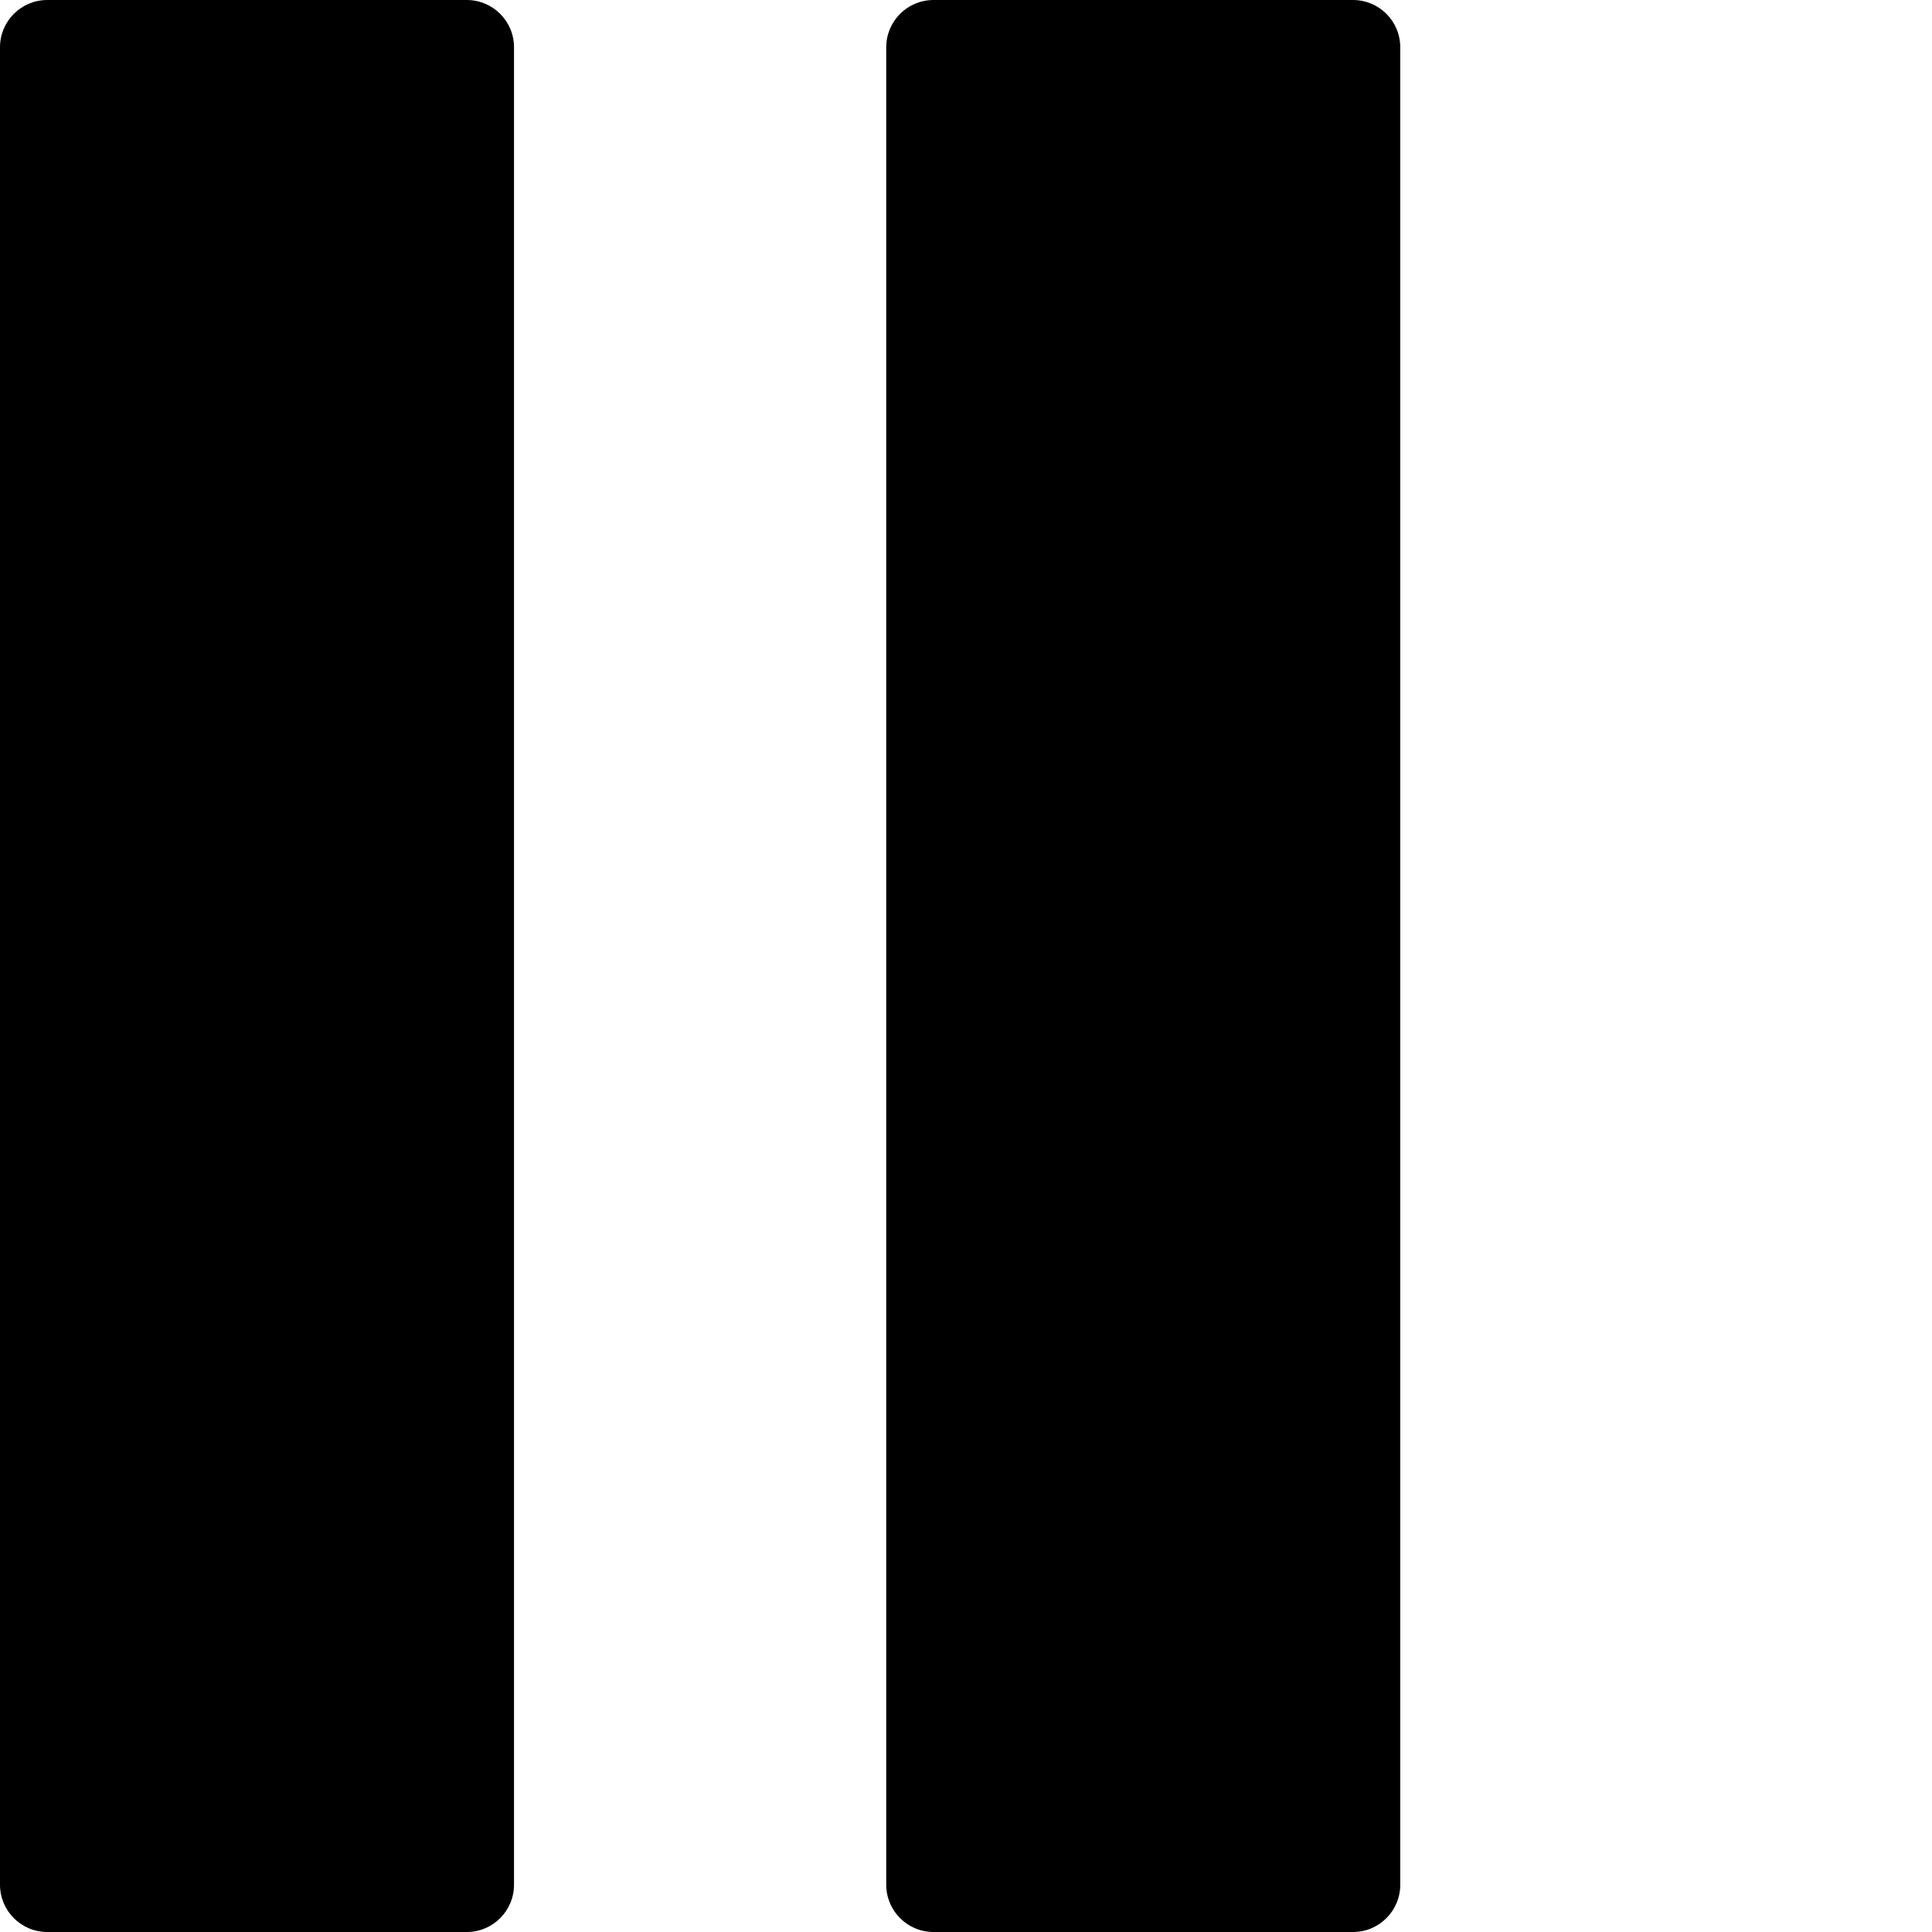
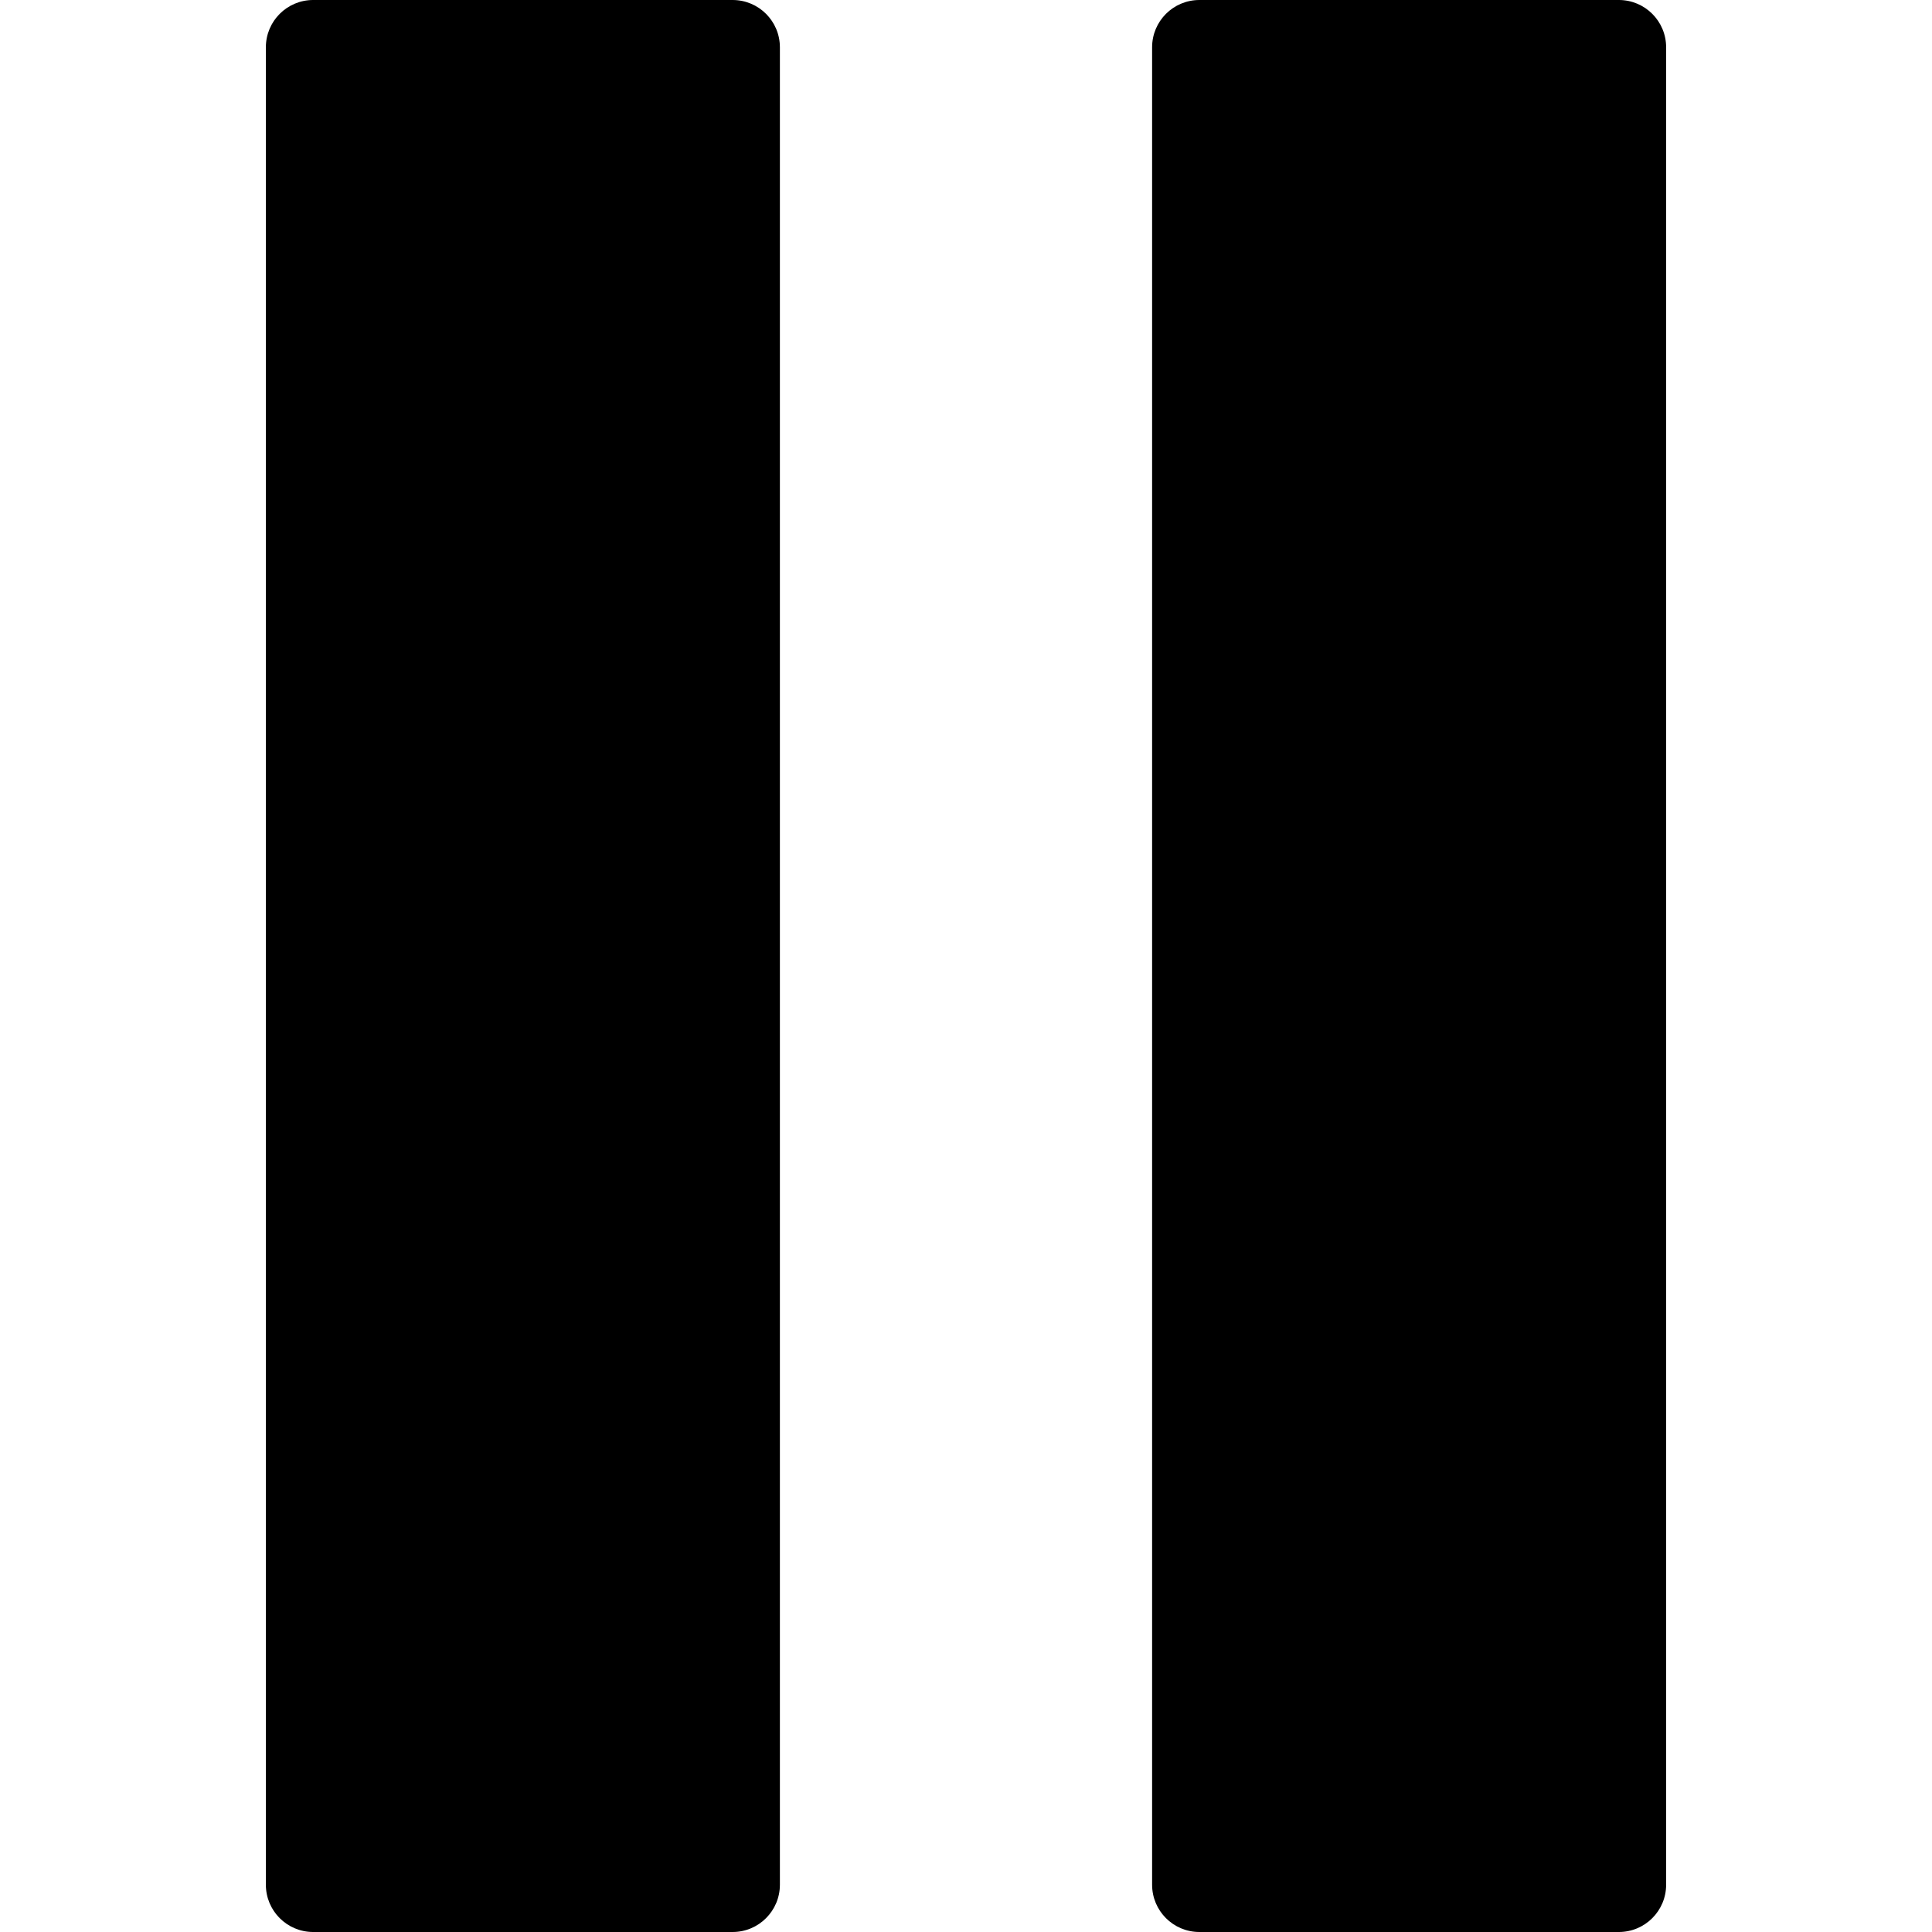
- <svg xmlns="http://www.w3.org/2000/svg" width="512" height="512" enableBackground="new 0 0 512 512" viewBox="0 0 327 327">
-   <path d="M158 0h71a8 8 0 018 8v311a8 8 0 01-8 8h-71a8 8 0 01-8-8V8a8 8 0 018-8zm0 0M8 0h71a8 8 0 018 8v311a8 8 0 01-8 8H8a8 8 0 01-8-8V8a8 8 0 018-8zm0 0" data-original="#000000" />
+ <svg xmlns="http://www.w3.org/2000/svg" width="327" height="327" enableBackground="new 0 0 512 512">
+   <g>
+     <path id="svg_2" data-original="#000000" d="m203,0l71,0a8,8 0 0 1 8,8l0,311a8,8 0 0 1 -8,8l-71,0a8,8 0 0 1 -8,-8l0,-311a8,8 0 0 1 8,-8zm0,0m-150,0l71,0a8,8 0 0 1 8,8l0,311a8,8 0 0 1 -8,8l-71,0a8,8 0 0 1 -8,-8l0,-311a8,8 0 0 1 8,-8zm0,0" />
+   </g>
</svg>
